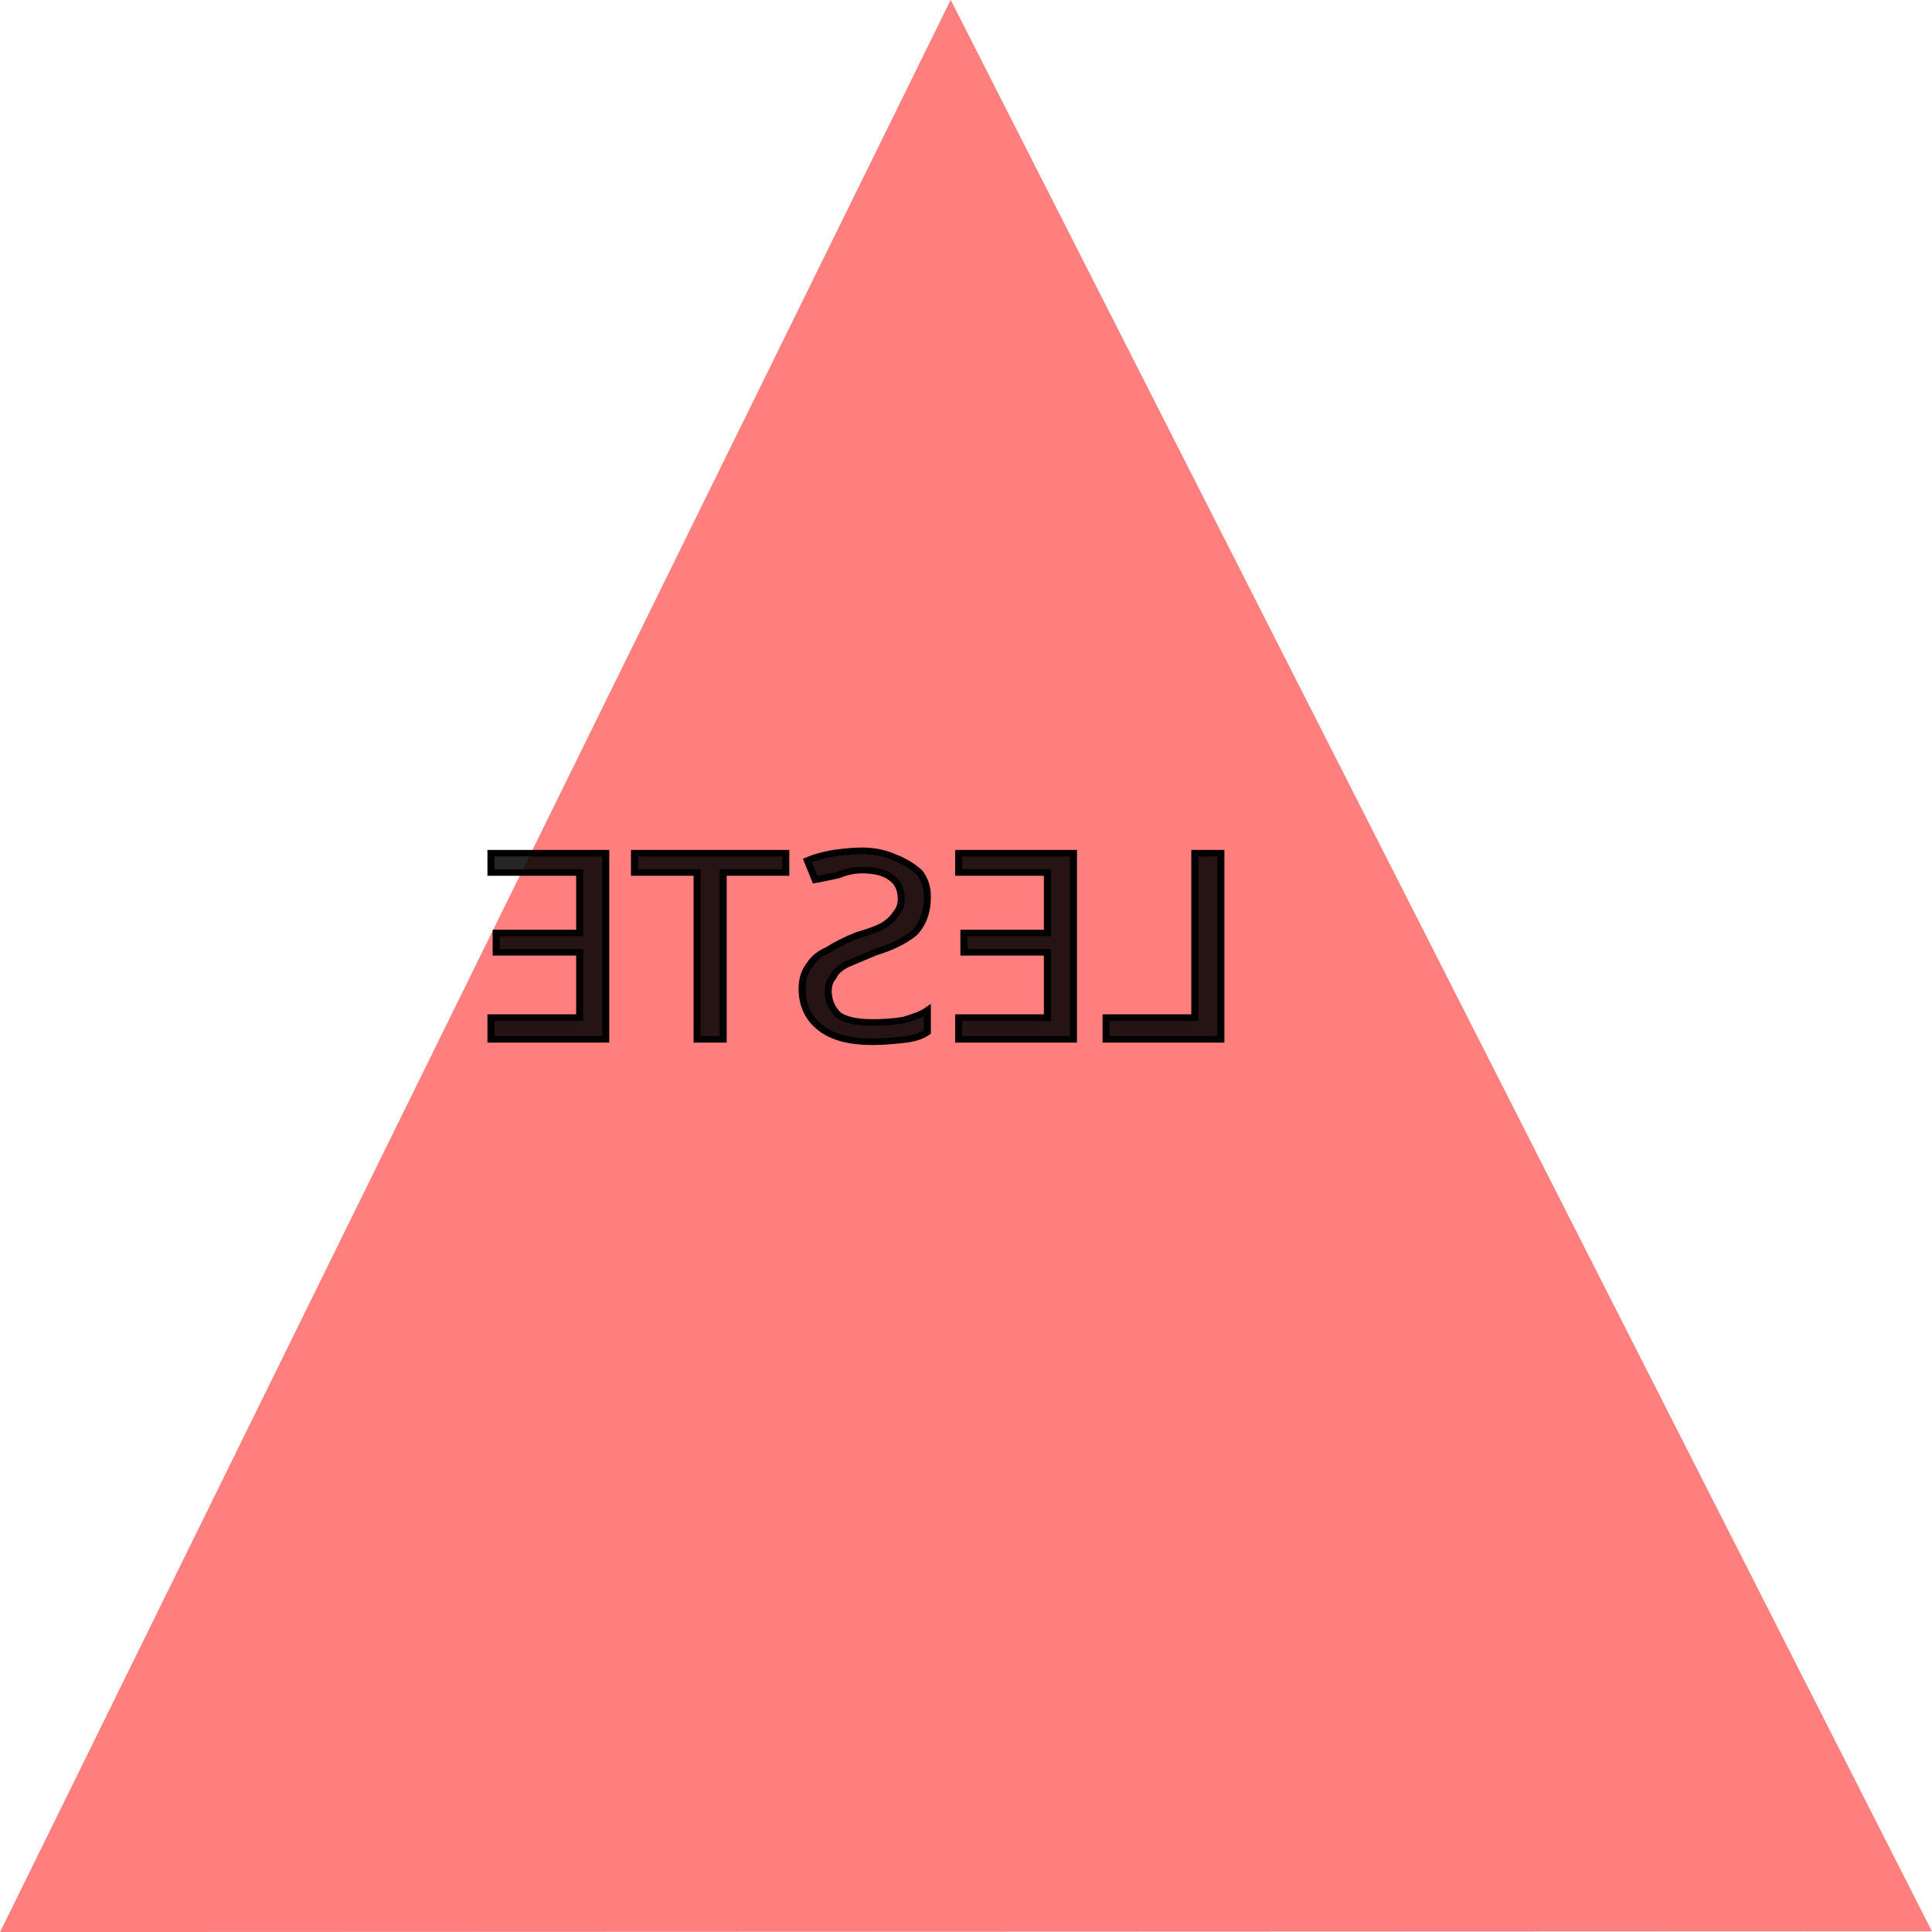
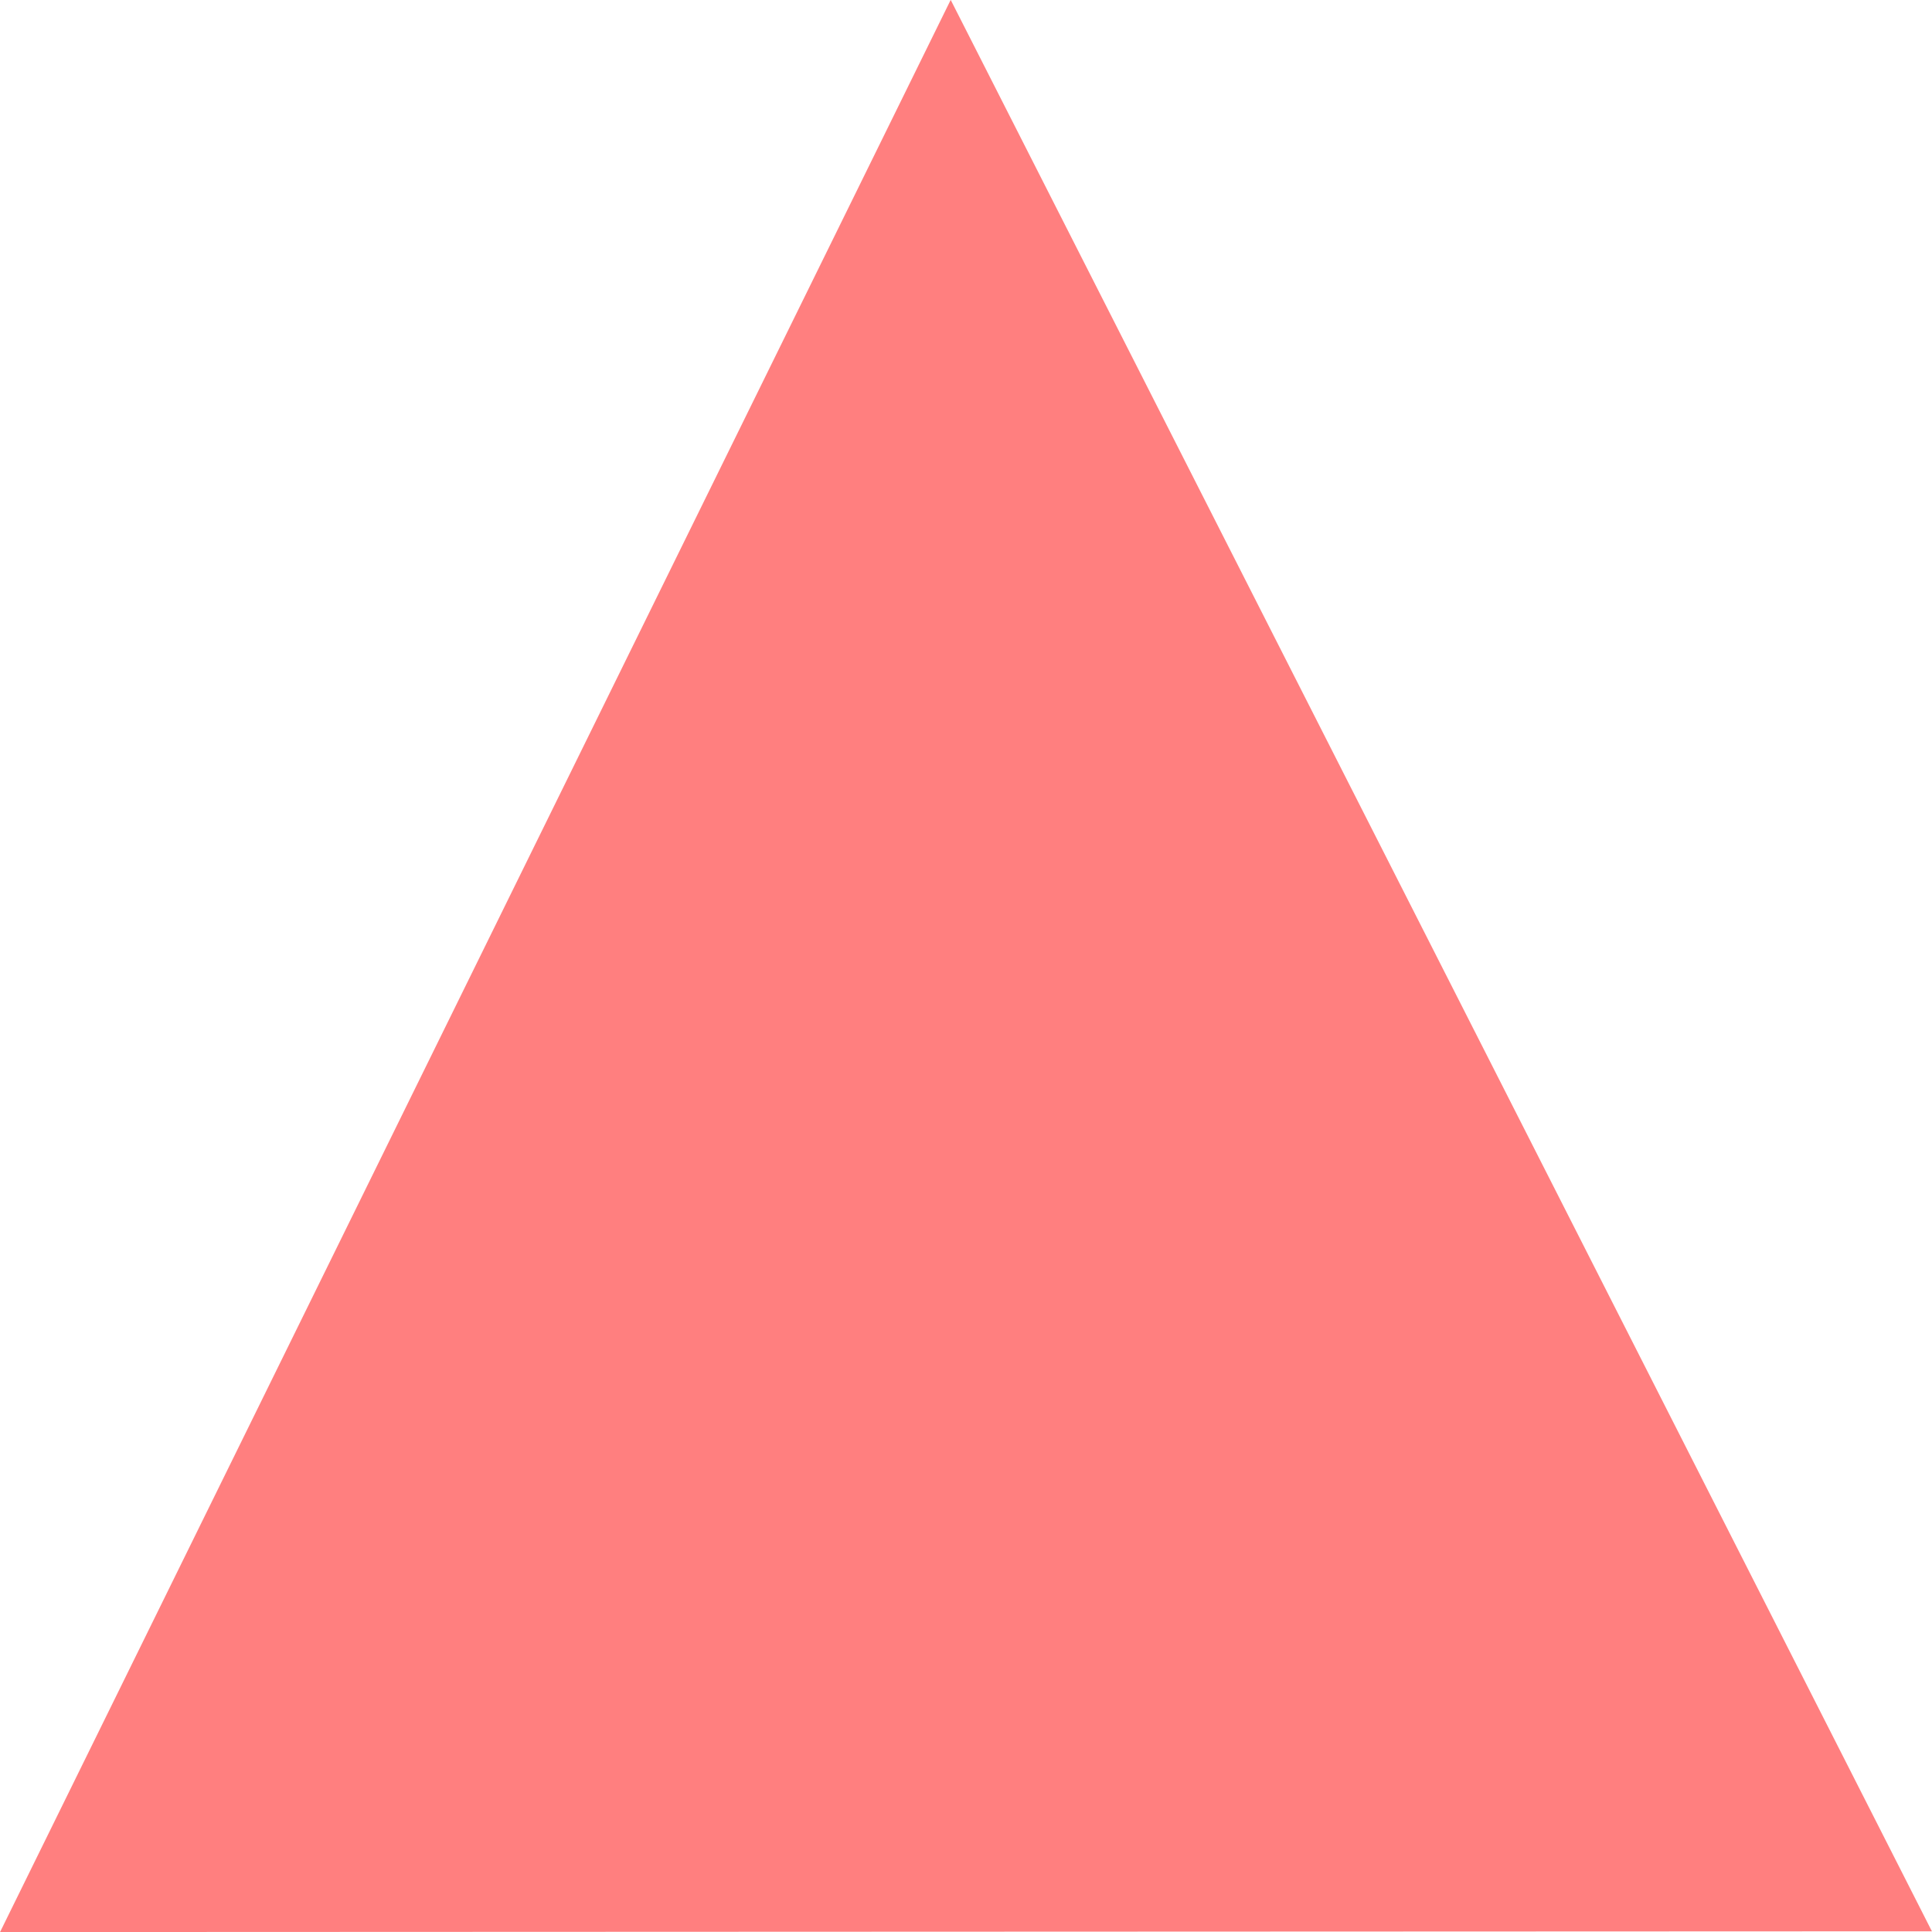
<svg xmlns="http://www.w3.org/2000/svg" width="16" height="16" viewBox="0 0 16 16" version="1.1" id="svg1">
  <defs id="defs1" />
  <g id="layer1">
    <g id="g2" transform="matrix(1.328968,3.9309956e-4,0.01122201,1.333526,-2.762563,-2.670249)">
      <path style="opacity:0.5;vector-effect:non-scaling-stroke;fill:#ff0000;fill-opacity:1;fill-rule:evenodd;stroke:none;stroke-opacity:0.998;-inkscape-stroke:hairline" id="path1-5" d="M 3.031,2.598 7.398,-5.041 11.829,2.561 Z" transform="matrix(1.3683,0.00568921,-0.00653828,1.574278,-2.169482,9.893204)" />
-       <text xml:space="preserve" style="font-style:normal;font-variant:normal;font-weight:normal;font-stretch:normal;font-size:1.686px;line-height:6;font-family:Gabriola;-inkscape-font-specification:Gabriola;vector-effect:non-scaling-stroke;fill:#ff0010;fill-opacity:0.849;fill-rule:evenodd;stroke:#000000;stroke-width:0.042;stroke-opacity:0.998;-inkscape-stroke:hairline" x="-9.466" y="8.8" id="text1-4" transform="matrix(-1.040638,3.0676129e-4,-0.00811442,0.9609516,0,0)">
-         <tspan id="tspan1-1" x="-9.466" y="8.8" style="fill:#000000;fill-opacity:0.849;stroke-width:0.042">LESTE</tspan>
-       </text>
    </g>
  </g>
</svg>
